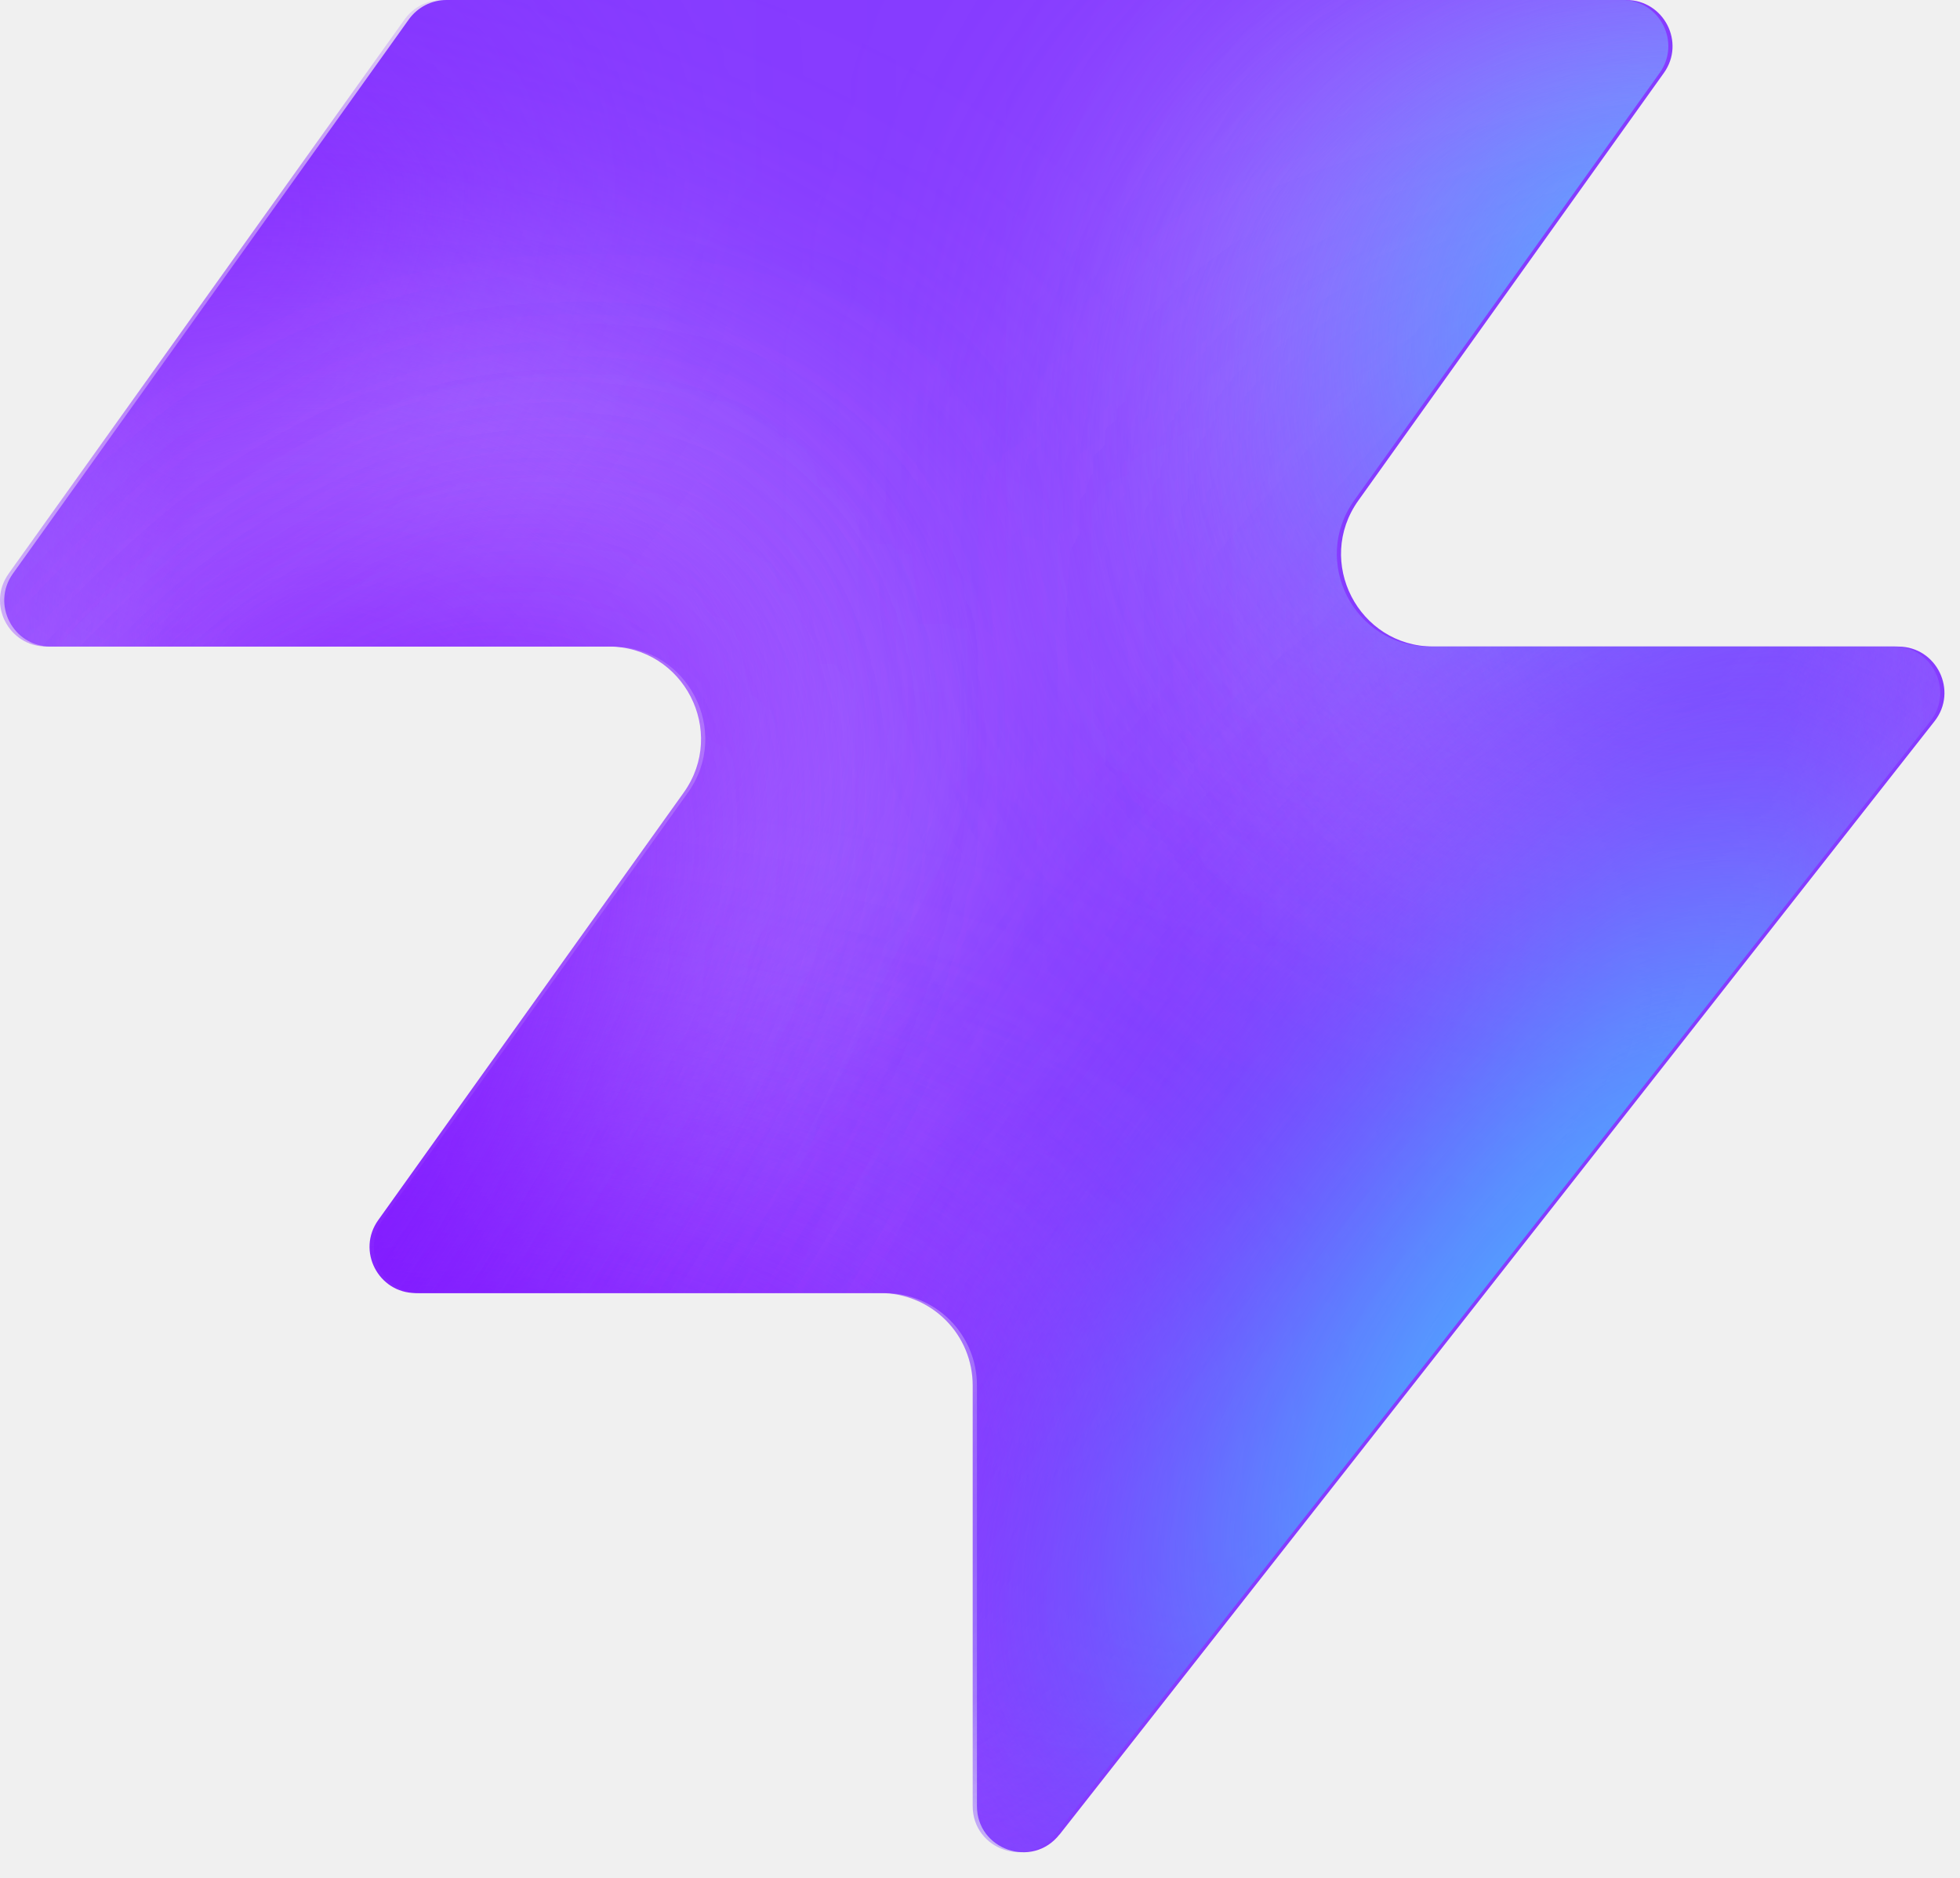
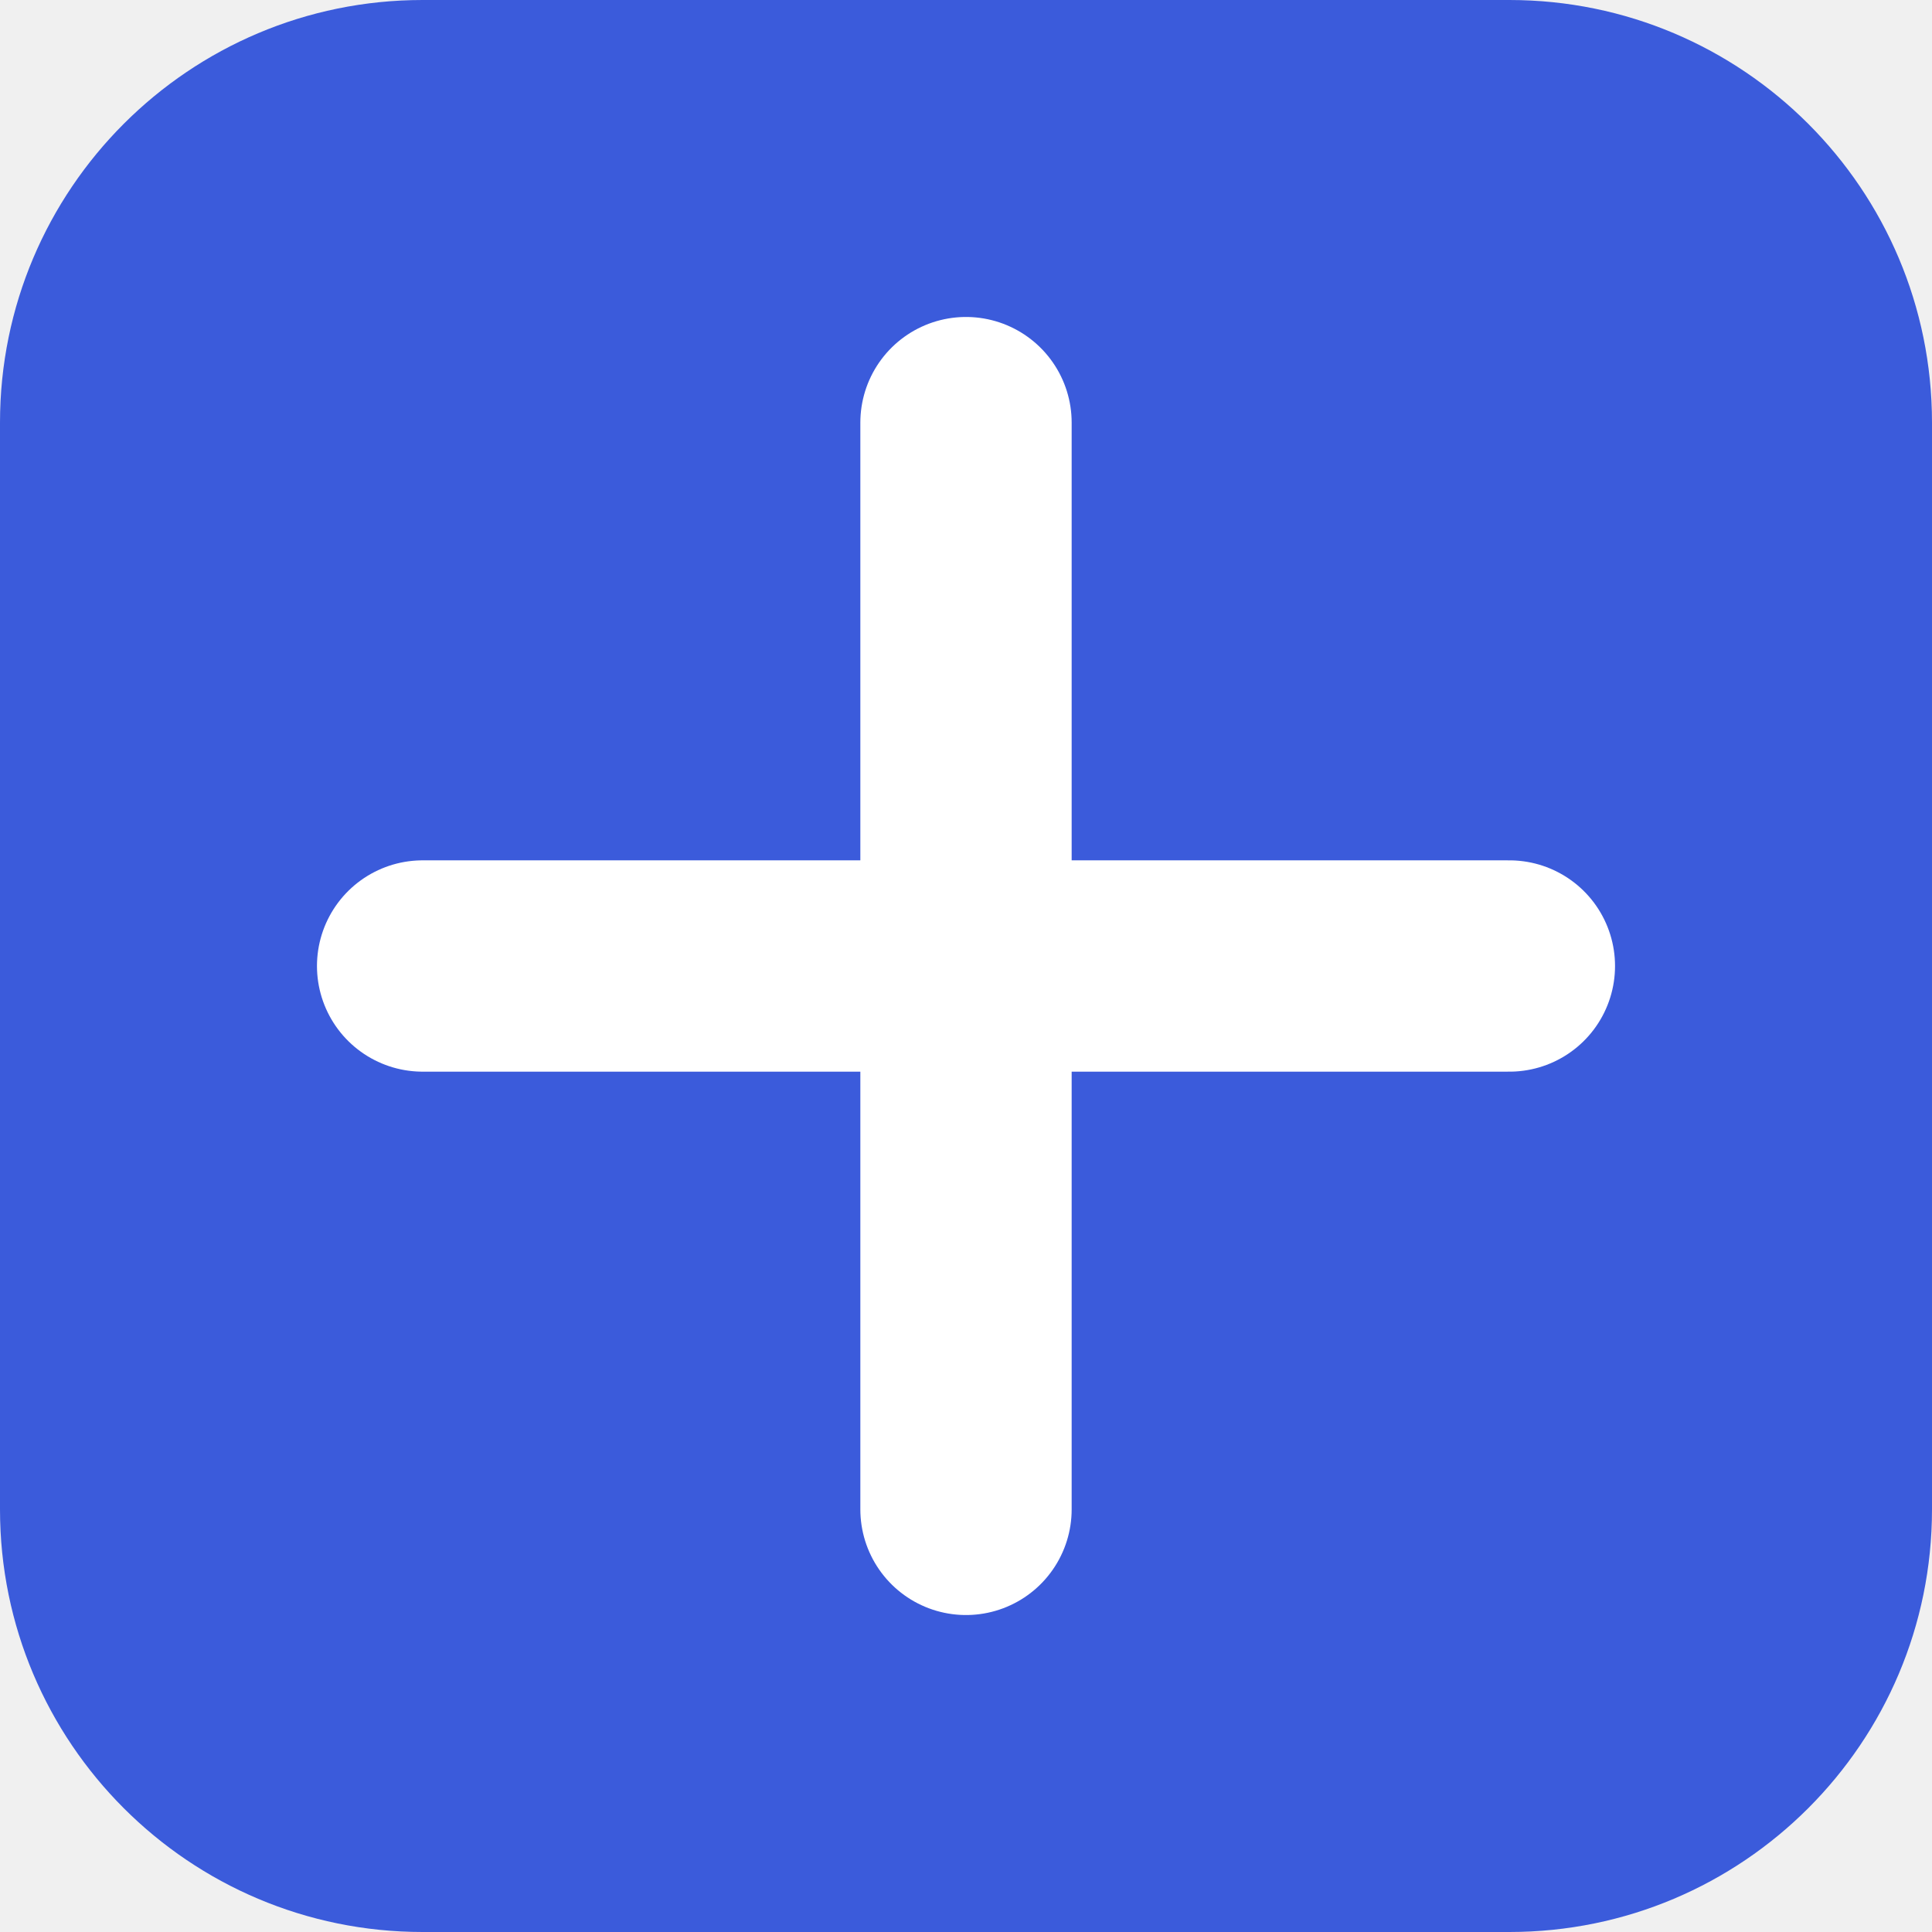
- <svg xmlns="http://www.w3.org/2000/svg" width="48" height="46" fill="none" viewBox="0 0 48 46">
-   <path fill="#863bff" d="M25.946 44.938c-.664.845-2.021.375-2.021-.698V33.937a2.26 2.26 0 0 0-2.262-2.262H10.287c-.92 0-1.456-1.04-.92-1.788l7.48-10.471c1.07-1.497 0-3.578-1.842-3.578H1.237c-.92 0-1.456-1.04-.92-1.788L10.013.474c.214-.297.556-.474.92-.474h28.894c.92 0 1.456 1.04.92 1.788l-7.48 10.471c-1.07 1.498 0 3.579 1.842 3.579h11.377c.943 0 1.473 1.088.89 1.83L25.947 44.94z" style="fill:#863bff;fill:color(display-p3 .525 .23 1);fill-opacity:1" />
-   <mask id="a" width="48" height="46" x="0" y="0" maskUnits="userSpaceOnUse" style="mask-type:alpha">
-     <path fill="#000" d="M25.842 44.938c-.664.844-2.021.375-2.021-.698V33.937a2.26 2.26 0 0 0-2.262-2.262H10.183c-.92 0-1.456-1.04-.92-1.788l7.48-10.471c1.07-1.498 0-3.579-1.842-3.579H1.133c-.92 0-1.456-1.04-.92-1.787L9.91.473c.214-.297.556-.474.92-.474h28.894c.92 0 1.456 1.04.92 1.788l-7.48 10.471c-1.07 1.498 0 3.578 1.842 3.578h11.377c.943 0 1.473 1.088.89 1.832L25.843 44.94z" style="fill:#000;fill-opacity:1" />
-   </mask>
-   <g mask="url(#a)">
-     <g filter="url(#b)">
-       <ellipse cx="5.508" cy="14.704" fill="#ede6ff" rx="5.508" ry="14.704" style="fill:#ede6ff;fill:color(display-p3 .927 .903 1);fill-opacity:1" transform="matrix(.00324 1 1 -.00324 -4.47 31.516)" />
-     </g>
-     <g filter="url(#c)">
-       <ellipse cx="10.399" cy="29.851" fill="#ede6ff" rx="10.399" ry="29.851" style="fill:#ede6ff;fill:color(display-p3 .927 .903 1);fill-opacity:1" transform="matrix(.00324 1 1 -.00324 -39.328 7.883)" />
-     </g>
-     <g filter="url(#d)">
-       <ellipse cx="5.508" cy="30.487" fill="#7e14ff" rx="5.508" ry="30.487" style="fill:#7e14ff;fill:color(display-p3 .492 .077 1);fill-opacity:1" transform="rotate(89.814 -25.913 -14.639)scale(1 -1)" />
-     </g>
-     <g filter="url(#e)">
-       <ellipse cx="5.508" cy="30.599" fill="#7e14ff" rx="5.508" ry="30.599" style="fill:#7e14ff;fill:color(display-p3 .492 .077 1);fill-opacity:1" transform="rotate(89.814 -32.644 -3.334)scale(1 -1)" />
-     </g>
-     <g filter="url(#f)">
-       <ellipse cx="5.508" cy="30.599" fill="#7e14ff" rx="5.508" ry="30.599" style="fill:#7e14ff;fill:color(display-p3 .492 .077 1);fill-opacity:1" transform="matrix(.00324 1 1 -.00324 -34.34 30.47)" />
-     </g>
-     <g filter="url(#g)">
-       <ellipse cx="14.072" cy="22.078" fill="#ede6ff" rx="14.072" ry="22.078" style="fill:#ede6ff;fill:color(display-p3 .927 .903 1);fill-opacity:1" transform="rotate(93.35 24.506 48.493)scale(-1 1)" />
-     </g>
-     <g filter="url(#h)">
-       <ellipse cx="3.47" cy="21.501" fill="#7e14ff" rx="3.47" ry="21.501" style="fill:#7e14ff;fill:color(display-p3 .492 .077 1);fill-opacity:1" transform="rotate(89.009 28.708 47.59)scale(-1 1)" />
-     </g>
-     <g filter="url(#i)">
-       <ellipse cx="3.47" cy="21.501" fill="#7e14ff" rx="3.47" ry="21.501" style="fill:#7e14ff;fill:color(display-p3 .492 .077 1);fill-opacity:1" transform="rotate(89.009 28.708 47.59)scale(-1 1)" />
-     </g>
-     <g filter="url(#j)">
-       <ellipse cx=".387" cy="8.972" fill="#7e14ff" rx="4.407" ry="29.108" style="fill:#7e14ff;fill:color(display-p3 .492 .077 1);fill-opacity:1" transform="rotate(39.51 .387 8.972)" />
-     </g>
-     <g filter="url(#k)">
-       <ellipse cx="47.523" cy="-6.092" fill="#7e14ff" rx="4.407" ry="29.108" style="fill:#7e14ff;fill:color(display-p3 .492 .077 1);fill-opacity:1" transform="rotate(37.892 47.523 -6.092)" />
-     </g>
-     <g filter="url(#l)">
-       <ellipse cx="41.412" cy="6.333" fill="#47bfff" rx="5.971" ry="9.665" style="fill:#47bfff;fill:color(display-p3 .28 .748 1);fill-opacity:1" transform="rotate(37.892 41.412 6.333)" />
-     </g>
-     <g filter="url(#m)">
-       <ellipse cx="-1.879" cy="38.332" fill="#7e14ff" rx="4.407" ry="29.108" style="fill:#7e14ff;fill:color(display-p3 .492 .077 1);fill-opacity:1" transform="rotate(37.892 -1.88 38.332)" />
-     </g>
-     <g filter="url(#n)">
-       <ellipse cx="-1.879" cy="38.332" fill="#7e14ff" rx="4.407" ry="29.108" style="fill:#7e14ff;fill:color(display-p3 .492 .077 1);fill-opacity:1" transform="rotate(37.892 -1.88 38.332)" />
-     </g>
-     <g filter="url(#o)">
-       <ellipse cx="35.651" cy="29.907" fill="#7e14ff" rx="4.407" ry="29.108" style="fill:#7e14ff;fill:color(display-p3 .492 .077 1);fill-opacity:1" transform="rotate(37.892 35.651 29.907)" />
-     </g>
-     <g filter="url(#p)">
-       <ellipse cx="38.418" cy="32.4" fill="#47bfff" rx="5.971" ry="15.297" style="fill:#47bfff;fill:color(display-p3 .28 .748 1);fill-opacity:1" transform="rotate(37.892 38.418 32.4)" />
-     </g>
-   </g>
-   <defs>
-     <filter id="b" width="60.045" height="41.654" x="-19.77" y="16.149" color-interpolation-filters="sRGB" filterUnits="userSpaceOnUse">
-       <feFlood flood-opacity="0" result="BackgroundImageFix" />
-       <feBlend in="SourceGraphic" in2="BackgroundImageFix" result="shape" />
-       <feGaussianBlur result="effect1_foregroundBlur_2002_17158" stdDeviation="7.659" />
-     </filter>
-     <filter id="c" width="90.34" height="51.437" x="-54.613" y="-7.533" color-interpolation-filters="sRGB" filterUnits="userSpaceOnUse">
-       <feFlood flood-opacity="0" result="BackgroundImageFix" />
-       <feBlend in="SourceGraphic" in2="BackgroundImageFix" result="shape" />
-       <feGaussianBlur result="effect1_foregroundBlur_2002_17158" stdDeviation="7.659" />
-     </filter>
-     <filter id="d" width="79.355" height="29.4" x="-49.64" y="2.03" color-interpolation-filters="sRGB" filterUnits="userSpaceOnUse">
-       <feFlood flood-opacity="0" result="BackgroundImageFix" />
-       <feBlend in="SourceGraphic" in2="BackgroundImageFix" result="shape" />
-       <feGaussianBlur result="effect1_foregroundBlur_2002_17158" stdDeviation="4.596" />
-     </filter>
-     <filter id="e" width="79.579" height="29.4" x="-45.045" y="20.029" color-interpolation-filters="sRGB" filterUnits="userSpaceOnUse">
-       <feFlood flood-opacity="0" result="BackgroundImageFix" />
-       <feBlend in="SourceGraphic" in2="BackgroundImageFix" result="shape" />
-       <feGaussianBlur result="effect1_foregroundBlur_2002_17158" stdDeviation="4.596" />
-     </filter>
-     <filter id="f" width="79.579" height="29.4" x="-43.513" y="21.178" color-interpolation-filters="sRGB" filterUnits="userSpaceOnUse">
-       <feFlood flood-opacity="0" result="BackgroundImageFix" />
-       <feBlend in="SourceGraphic" in2="BackgroundImageFix" result="shape" />
-       <feGaussianBlur result="effect1_foregroundBlur_2002_17158" stdDeviation="4.596" />
-     </filter>
-     <filter id="g" width="74.749" height="58.852" x="15.756" y="-17.901" color-interpolation-filters="sRGB" filterUnits="userSpaceOnUse">
-       <feFlood flood-opacity="0" result="BackgroundImageFix" />
-       <feBlend in="SourceGraphic" in2="BackgroundImageFix" result="shape" />
-       <feGaussianBlur result="effect1_foregroundBlur_2002_17158" stdDeviation="7.659" />
-     </filter>
-     <filter id="h" width="61.377" height="25.362" x="23.548" y="2.284" color-interpolation-filters="sRGB" filterUnits="userSpaceOnUse">
-       <feFlood flood-opacity="0" result="BackgroundImageFix" />
-       <feBlend in="SourceGraphic" in2="BackgroundImageFix" result="shape" />
-       <feGaussianBlur result="effect1_foregroundBlur_2002_17158" stdDeviation="4.596" />
-     </filter>
-     <filter id="i" width="61.377" height="25.362" x="23.548" y="2.284" color-interpolation-filters="sRGB" filterUnits="userSpaceOnUse">
-       <feFlood flood-opacity="0" result="BackgroundImageFix" />
-       <feBlend in="SourceGraphic" in2="BackgroundImageFix" result="shape" />
-       <feGaussianBlur result="effect1_foregroundBlur_2002_17158" stdDeviation="4.596" />
-     </filter>
-     <filter id="j" width="56.045" height="63.649" x="-27.636" y="-22.853" color-interpolation-filters="sRGB" filterUnits="userSpaceOnUse">
-       <feFlood flood-opacity="0" result="BackgroundImageFix" />
-       <feBlend in="SourceGraphic" in2="BackgroundImageFix" result="shape" />
-       <feGaussianBlur result="effect1_foregroundBlur_2002_17158" stdDeviation="4.596" />
-     </filter>
-     <filter id="k" width="54.814" height="64.646" x="20.116" y="-38.415" color-interpolation-filters="sRGB" filterUnits="userSpaceOnUse">
-       <feFlood flood-opacity="0" result="BackgroundImageFix" />
-       <feBlend in="SourceGraphic" in2="BackgroundImageFix" result="shape" />
-       <feGaussianBlur result="effect1_foregroundBlur_2002_17158" stdDeviation="4.596" />
-     </filter>
-     <filter id="l" width="33.541" height="35.313" x="24.641" y="-11.323" color-interpolation-filters="sRGB" filterUnits="userSpaceOnUse">
-       <feFlood flood-opacity="0" result="BackgroundImageFix" />
-       <feBlend in="SourceGraphic" in2="BackgroundImageFix" result="shape" />
-       <feGaussianBlur result="effect1_foregroundBlur_2002_17158" stdDeviation="4.596" />
-     </filter>
-     <filter id="m" width="54.814" height="64.646" x="-29.286" y="6.009" color-interpolation-filters="sRGB" filterUnits="userSpaceOnUse">
-       <feFlood flood-opacity="0" result="BackgroundImageFix" />
-       <feBlend in="SourceGraphic" in2="BackgroundImageFix" result="shape" />
-       <feGaussianBlur result="effect1_foregroundBlur_2002_17158" stdDeviation="4.596" />
-     </filter>
-     <filter id="n" width="54.814" height="64.646" x="-29.286" y="6.009" color-interpolation-filters="sRGB" filterUnits="userSpaceOnUse">
-       <feFlood flood-opacity="0" result="BackgroundImageFix" />
-       <feBlend in="SourceGraphic" in2="BackgroundImageFix" result="shape" />
-       <feGaussianBlur result="effect1_foregroundBlur_2002_17158" stdDeviation="4.596" />
-     </filter>
-     <filter id="o" width="54.814" height="64.646" x="8.244" y="-2.416" color-interpolation-filters="sRGB" filterUnits="userSpaceOnUse">
-       <feFlood flood-opacity="0" result="BackgroundImageFix" />
-       <feBlend in="SourceGraphic" in2="BackgroundImageFix" result="shape" />
-       <feGaussianBlur result="effect1_foregroundBlur_2002_17158" stdDeviation="4.596" />
-     </filter>
-     <filter id="p" width="39.409" height="43.623" x="18.713" y="10.588" color-interpolation-filters="sRGB" filterUnits="userSpaceOnUse">
-       <feFlood flood-opacity="0" result="BackgroundImageFix" />
-       <feBlend in="SourceGraphic" in2="BackgroundImageFix" result="shape" />
-       <feGaussianBlur result="effect1_foregroundBlur_2002_17158" stdDeviation="4.596" />
-     </filter>
-   </defs>
+ <svg xmlns="http://www.w3.org/2000/svg" viewBox="0 0 64 64">
+   <rect width="64" height="64" rx="14" fill="#3b5bdb" />
+   <path d="M32 14v36M14 32h36" stroke="#fff" stroke-width="7" stroke-linecap="round" />
</svg>
